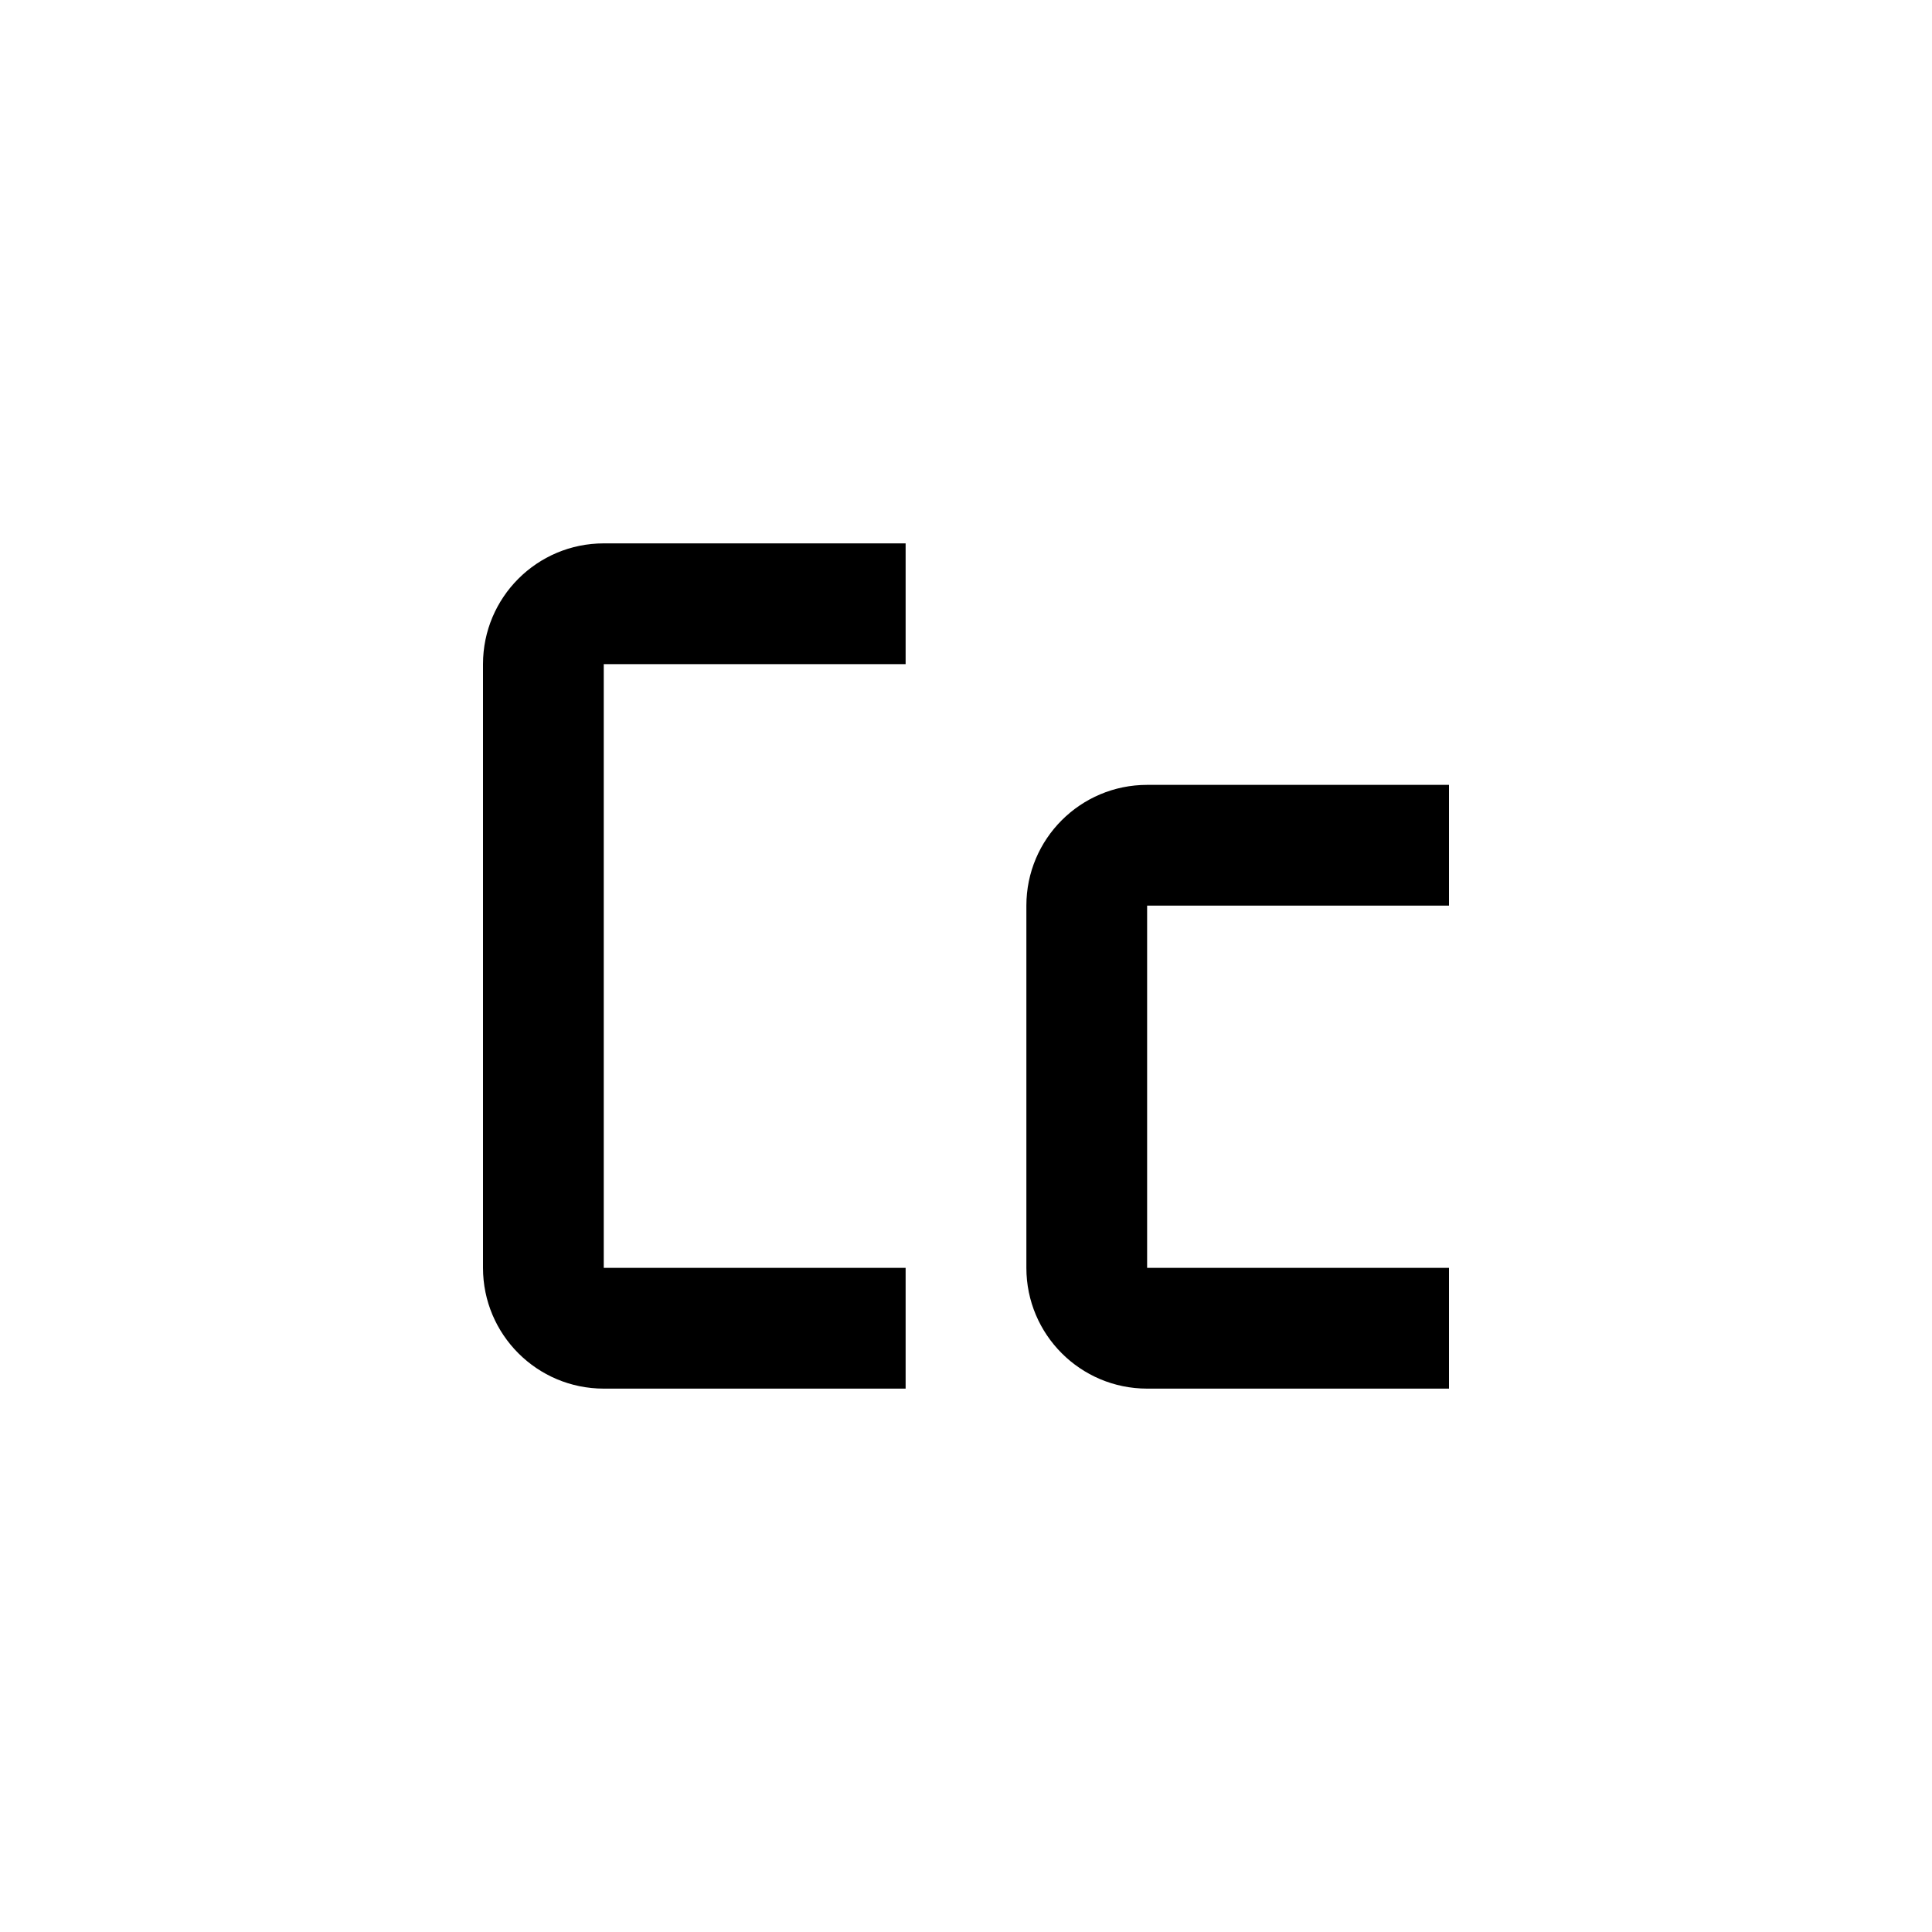
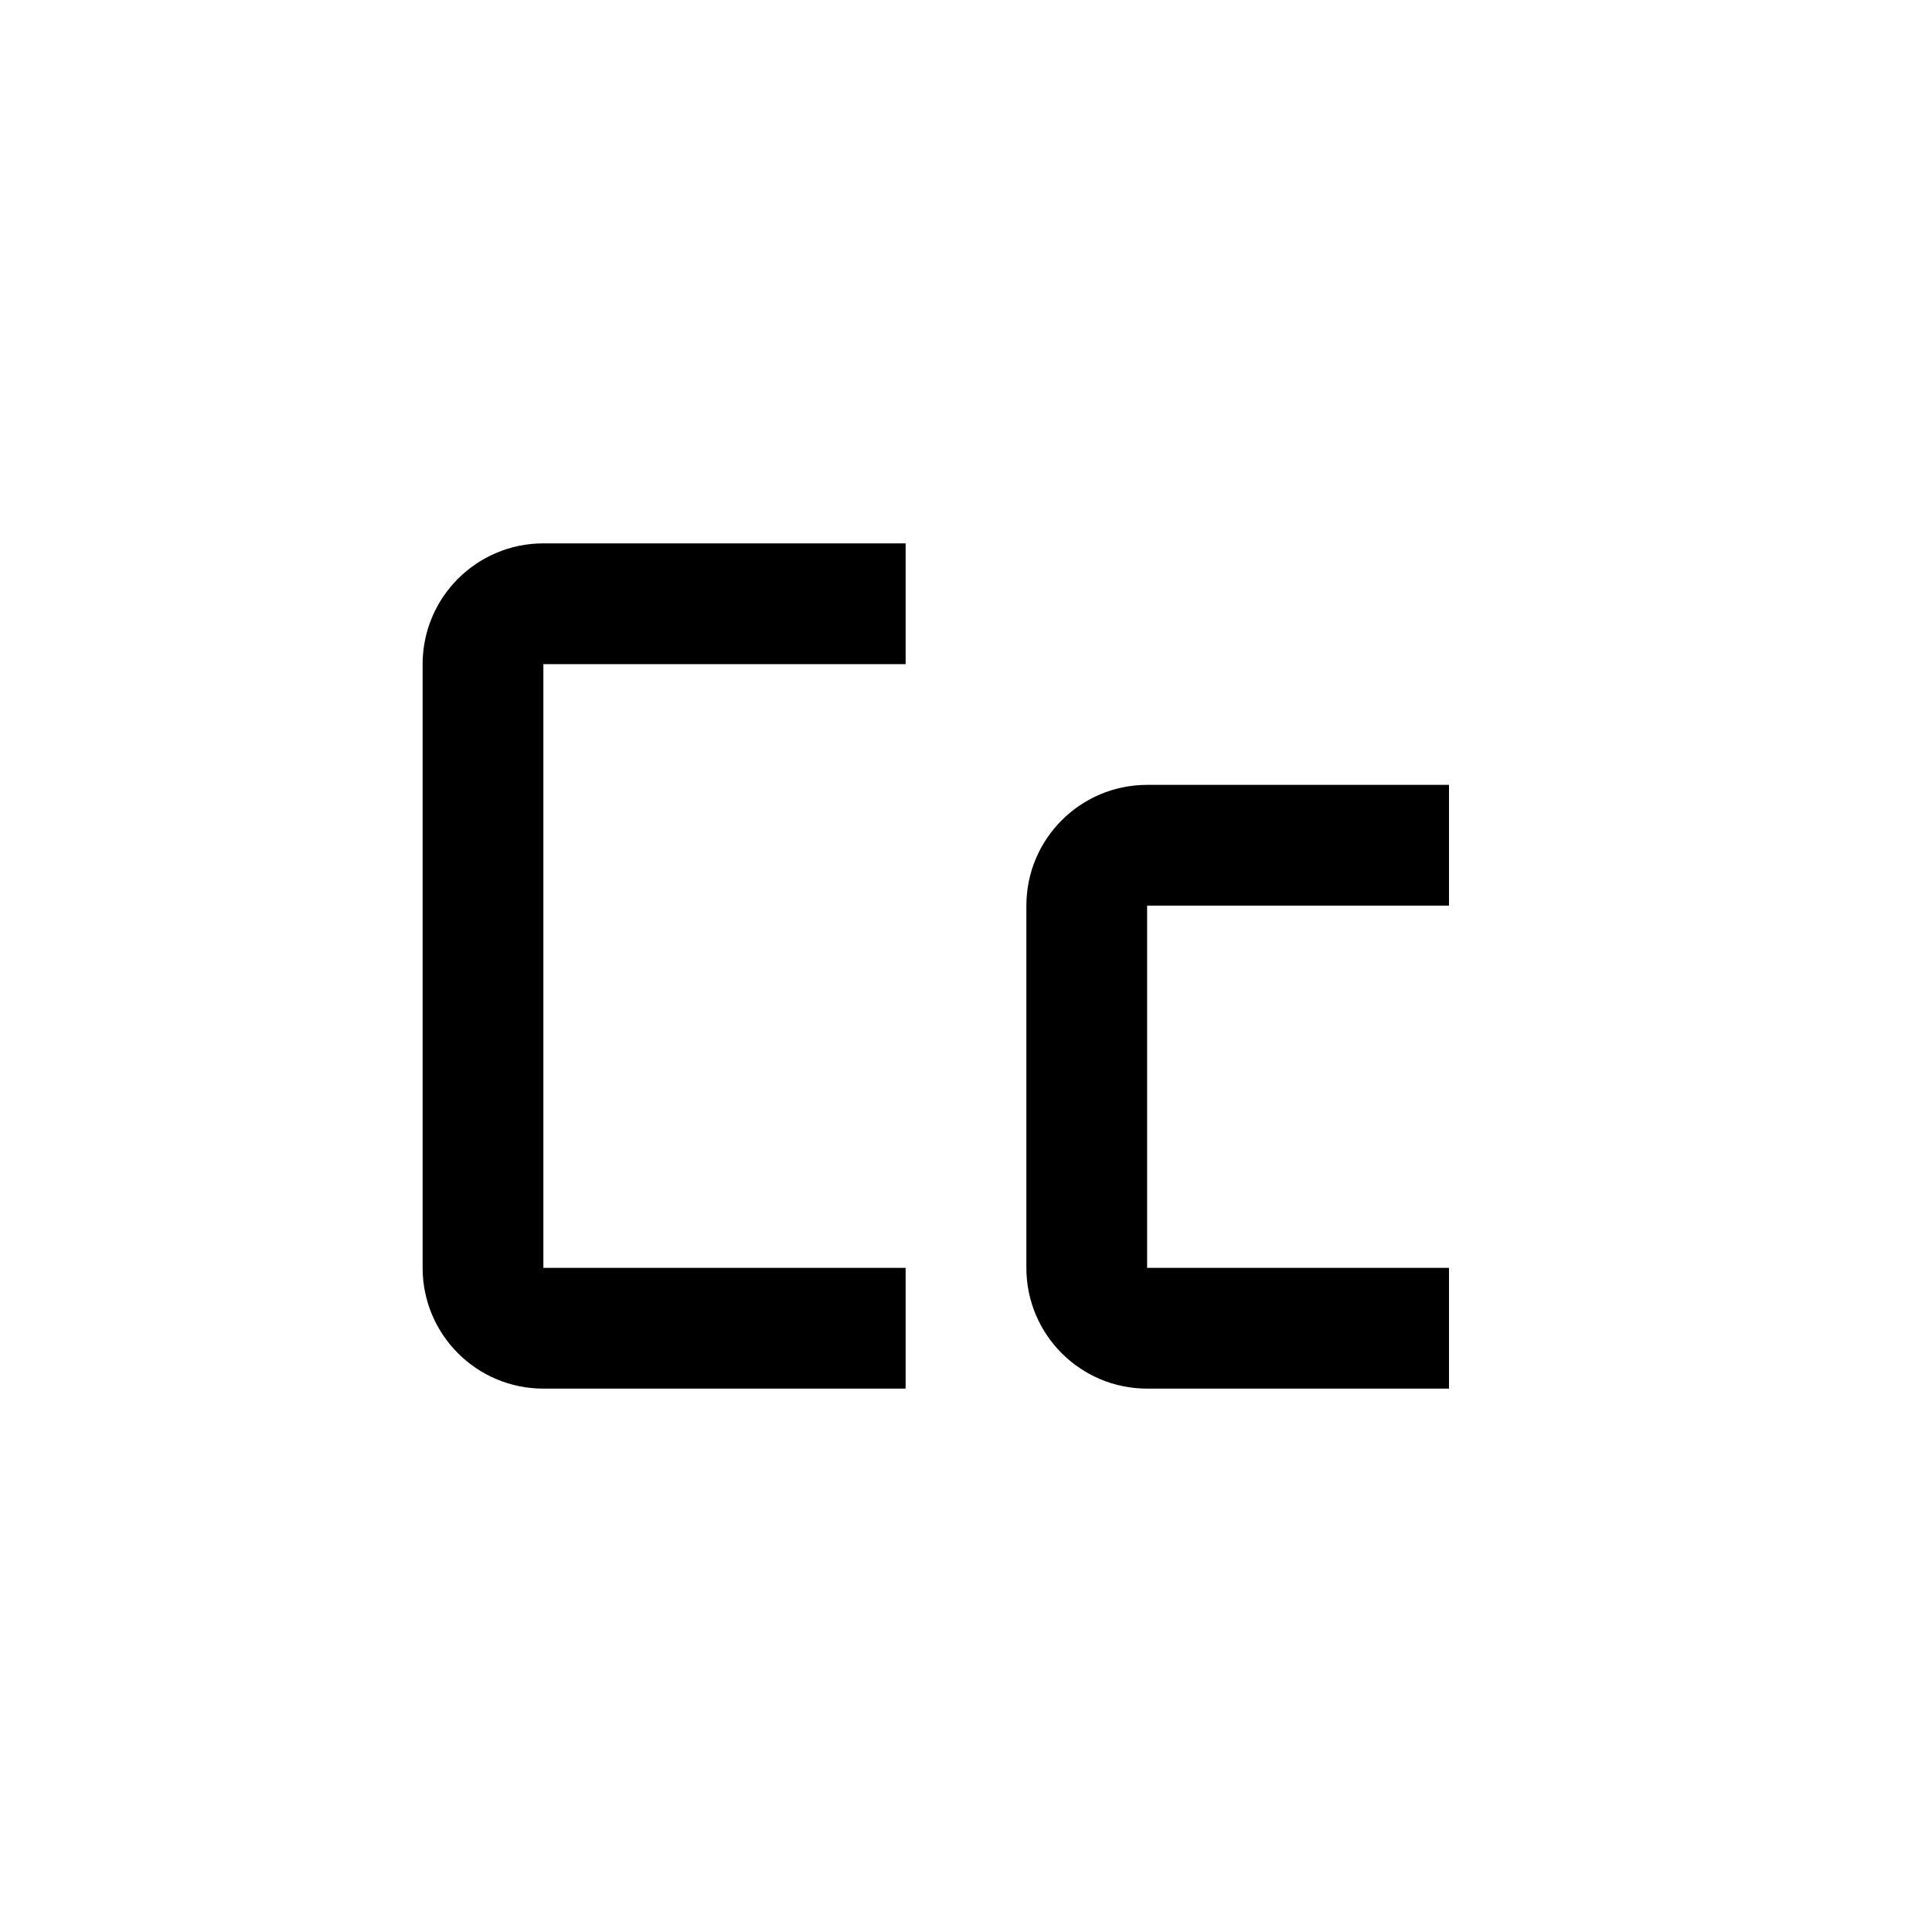
<svg xmlns="http://www.w3.org/2000/svg" id="icon" viewBox="0 0 32 32">
  <defs>
    <style>.cls-1{fill:none;}</style>
  </defs>
  <path d="M24,23H19a2,2,0,0,1-2-2V15a2,2,0,0,1,2-2h5v2H19v6h5Z" />
-   <path d="M15,23H10a2,2,0,0,1-2-2V11a2,2,0,0,1,2-2h5v2H10V21h5Z" />
-   <rect class="cls-1" width="32" height="32" />
+   <path d="M15,23H9a2,2,0,0,1-2-2V11A2,2,0,0,1,9,9h6v2H9V21h6Z" />
+   <g id="_Transparent_Rectangle_" data-name="&lt;Transparent Rectangle&gt;">
+     <rect class="cls-1" width="32" height="32" />
+   </g>
</svg>
